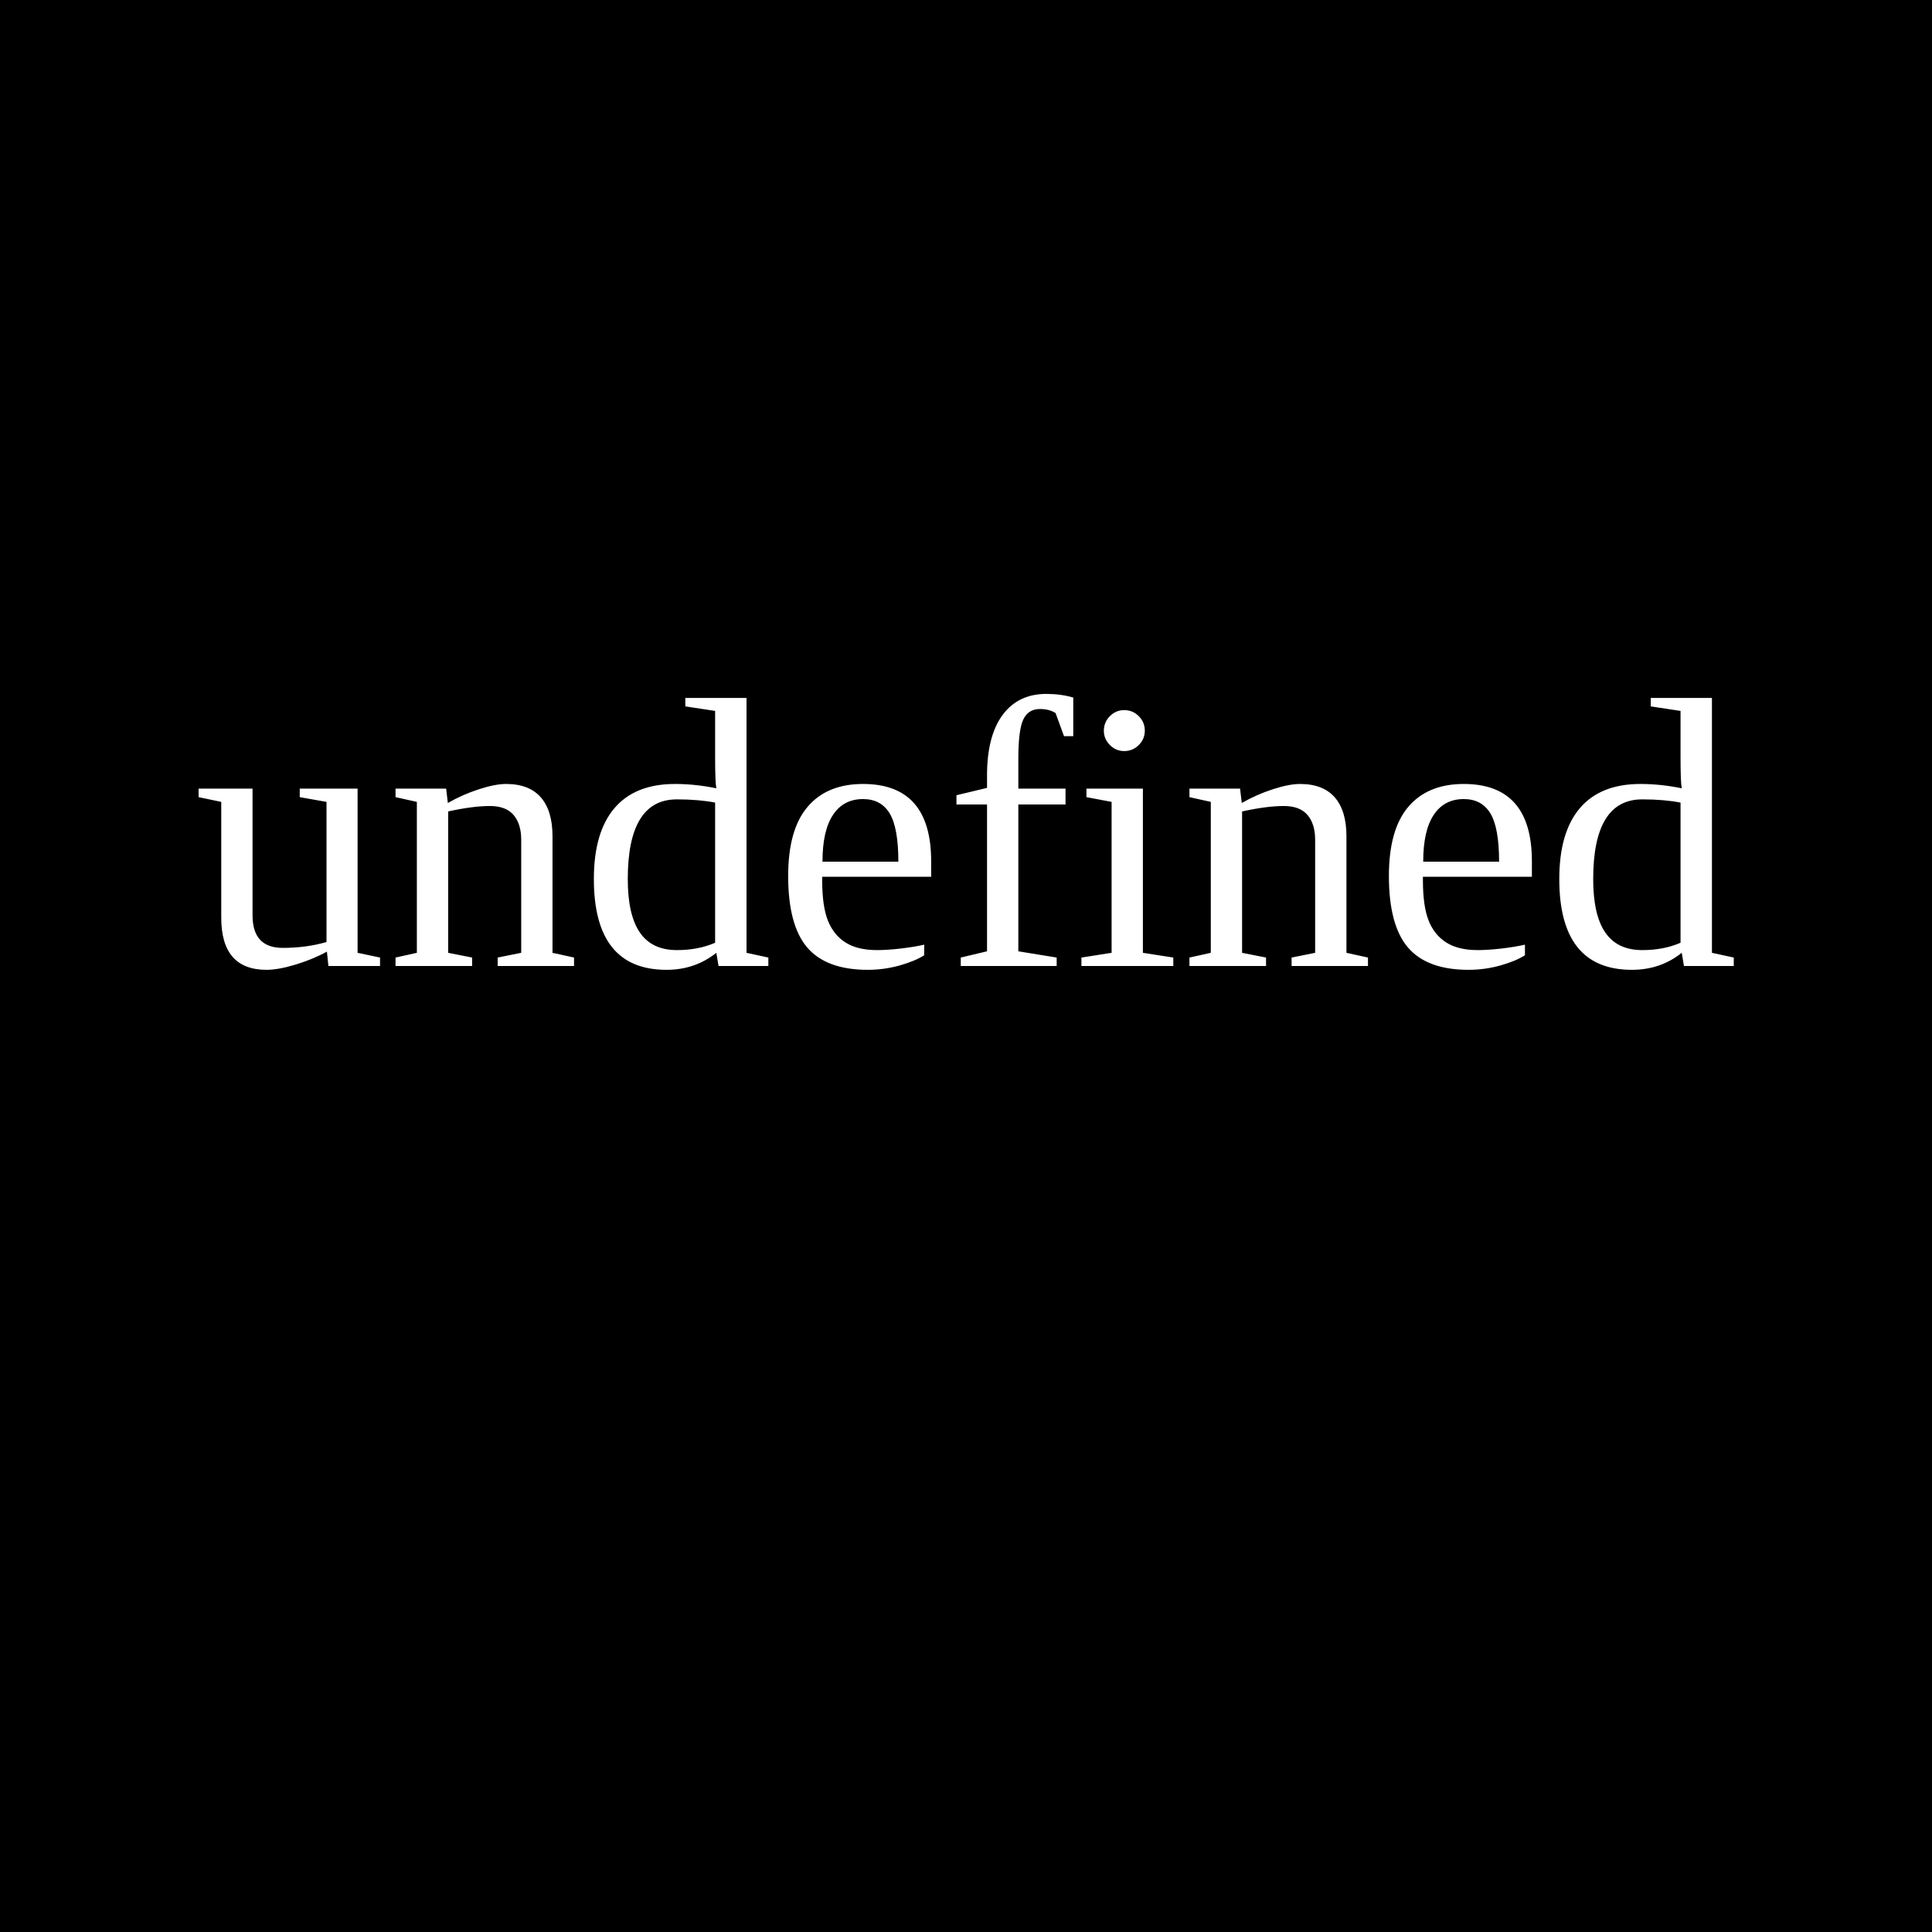
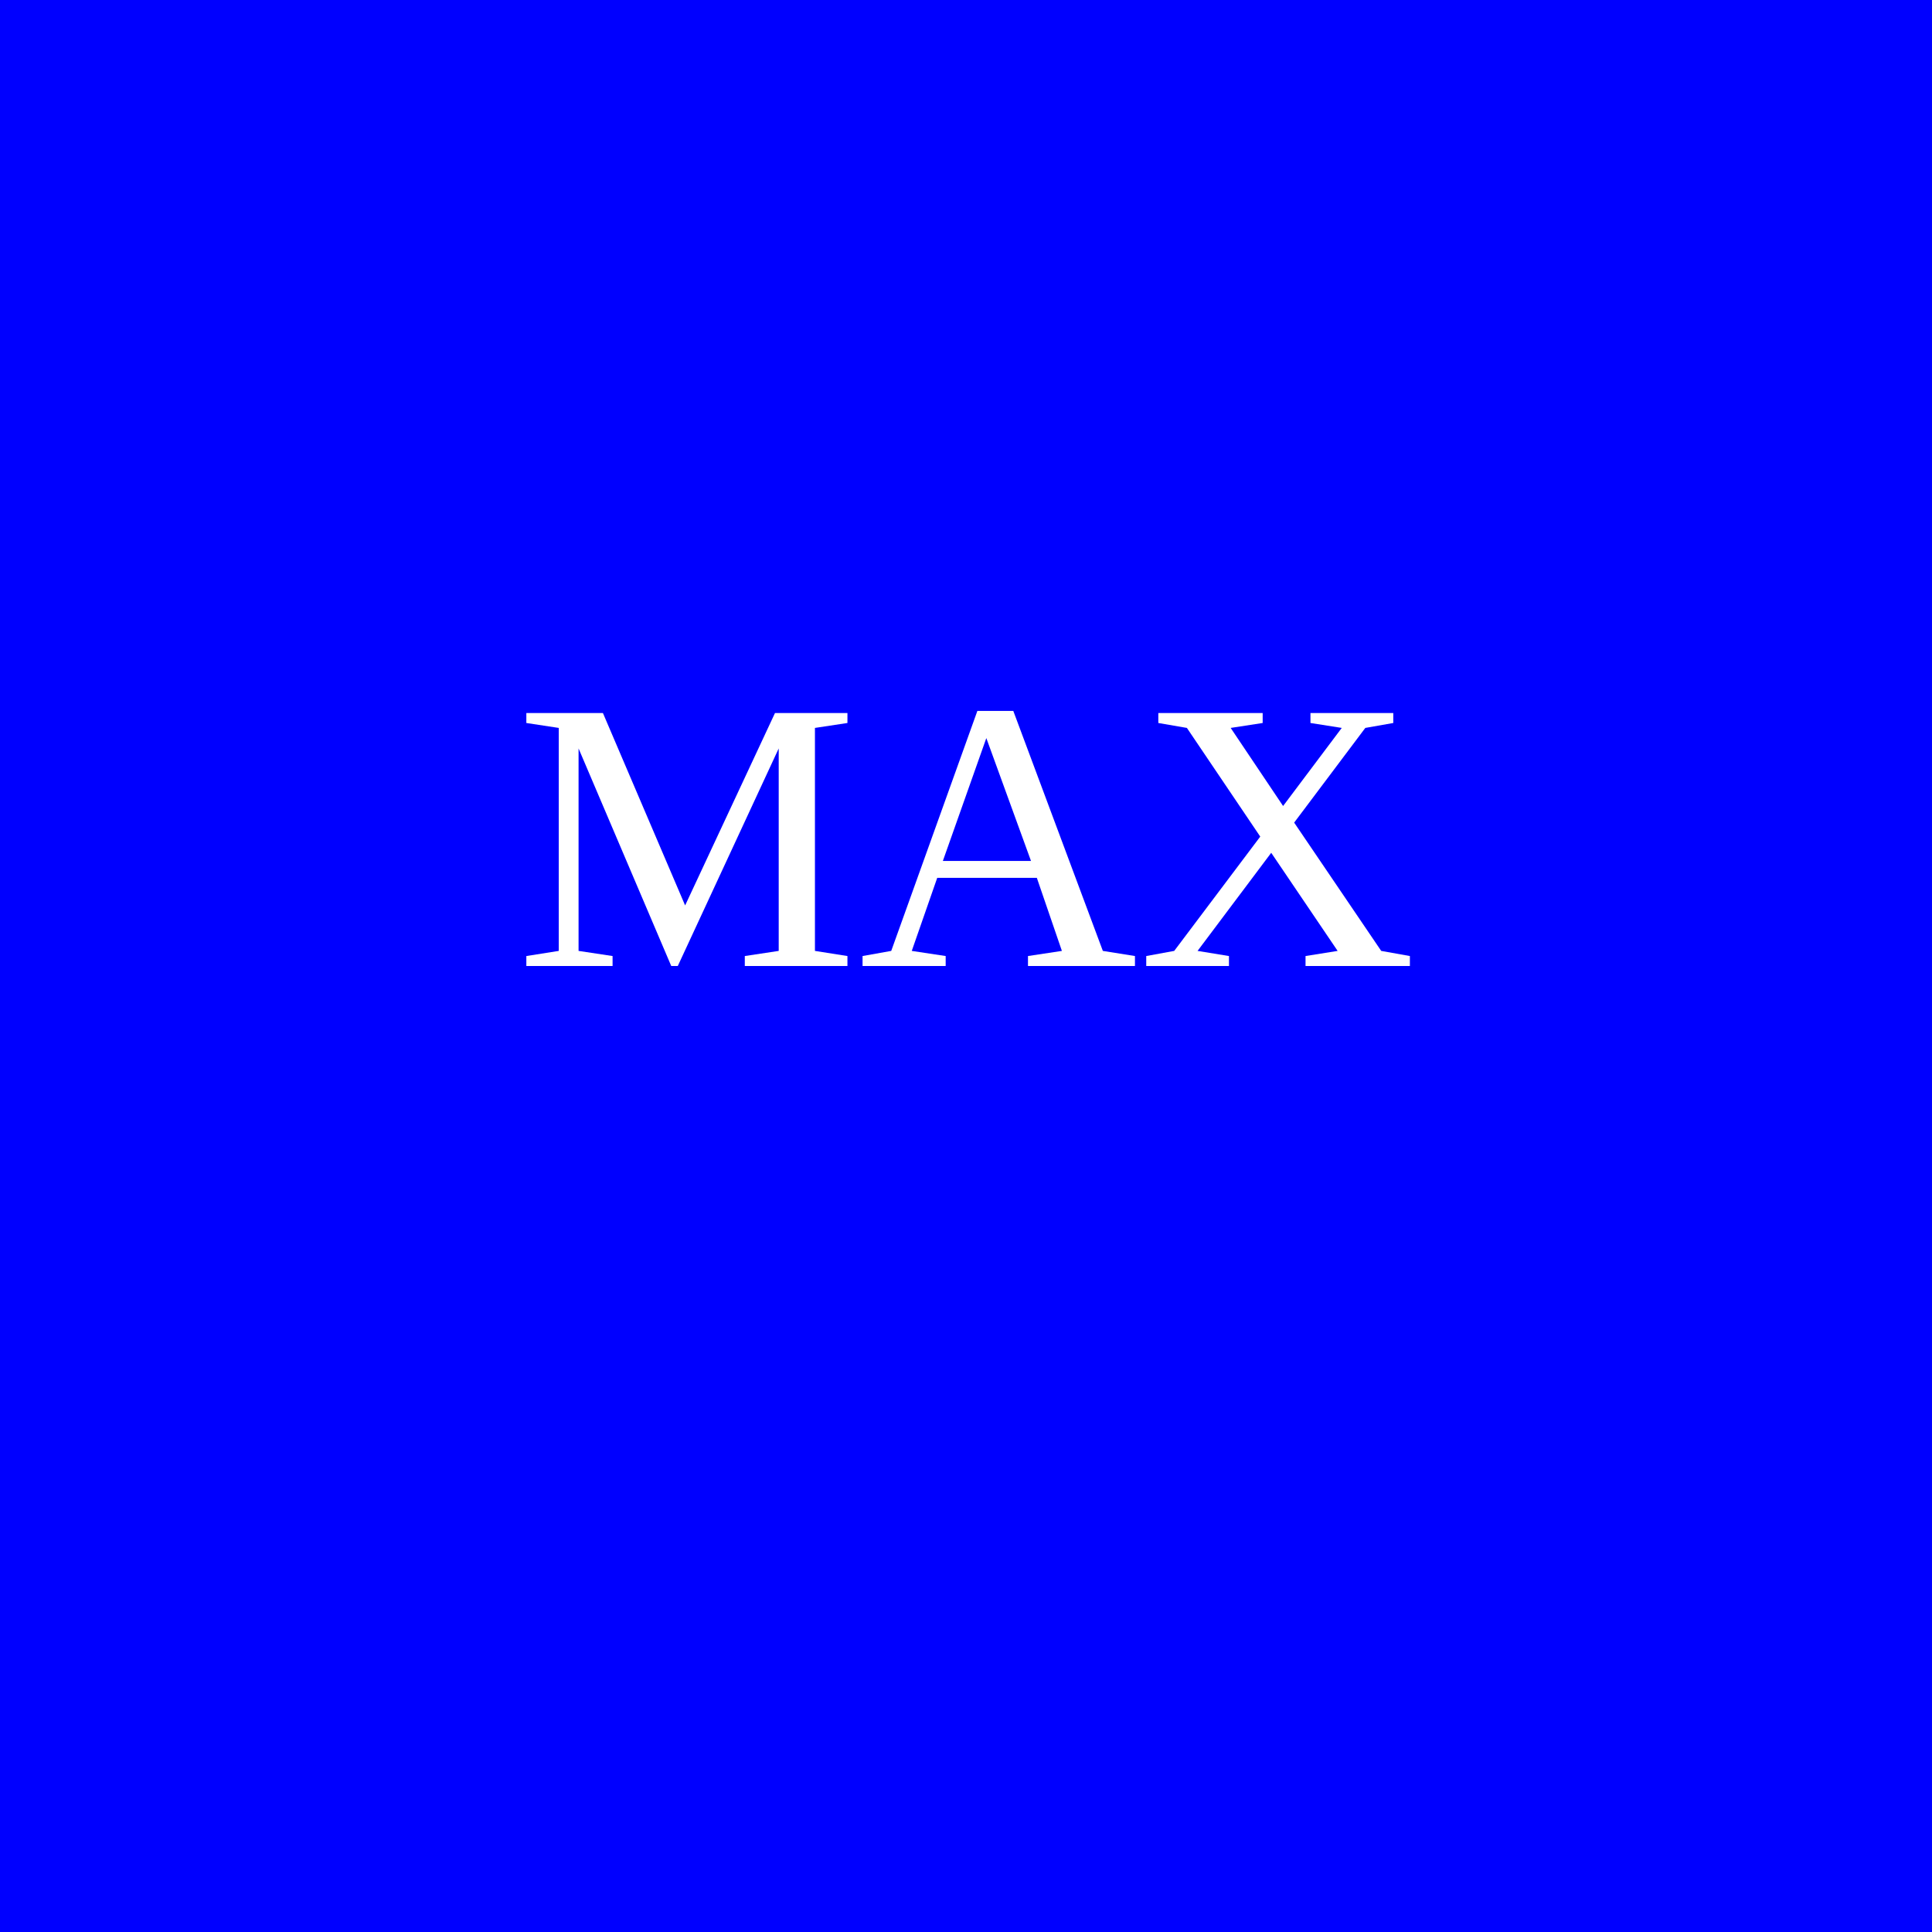
<svg xmlns="http://www.w3.org/2000/svg" version="1.1" width="300" height="300">
-   <rect width="300" height="300" fill="undefined" />
-   <text x="150" y="150" font-size="60" text-anchor="middle" fill="white">undefined</text>
+   <rect width="300" height="300" fill="blue" />
+   <text x="150" y="150" font-size="60" text-anchor="middle" fill="white">MAX</text>
</svg>
